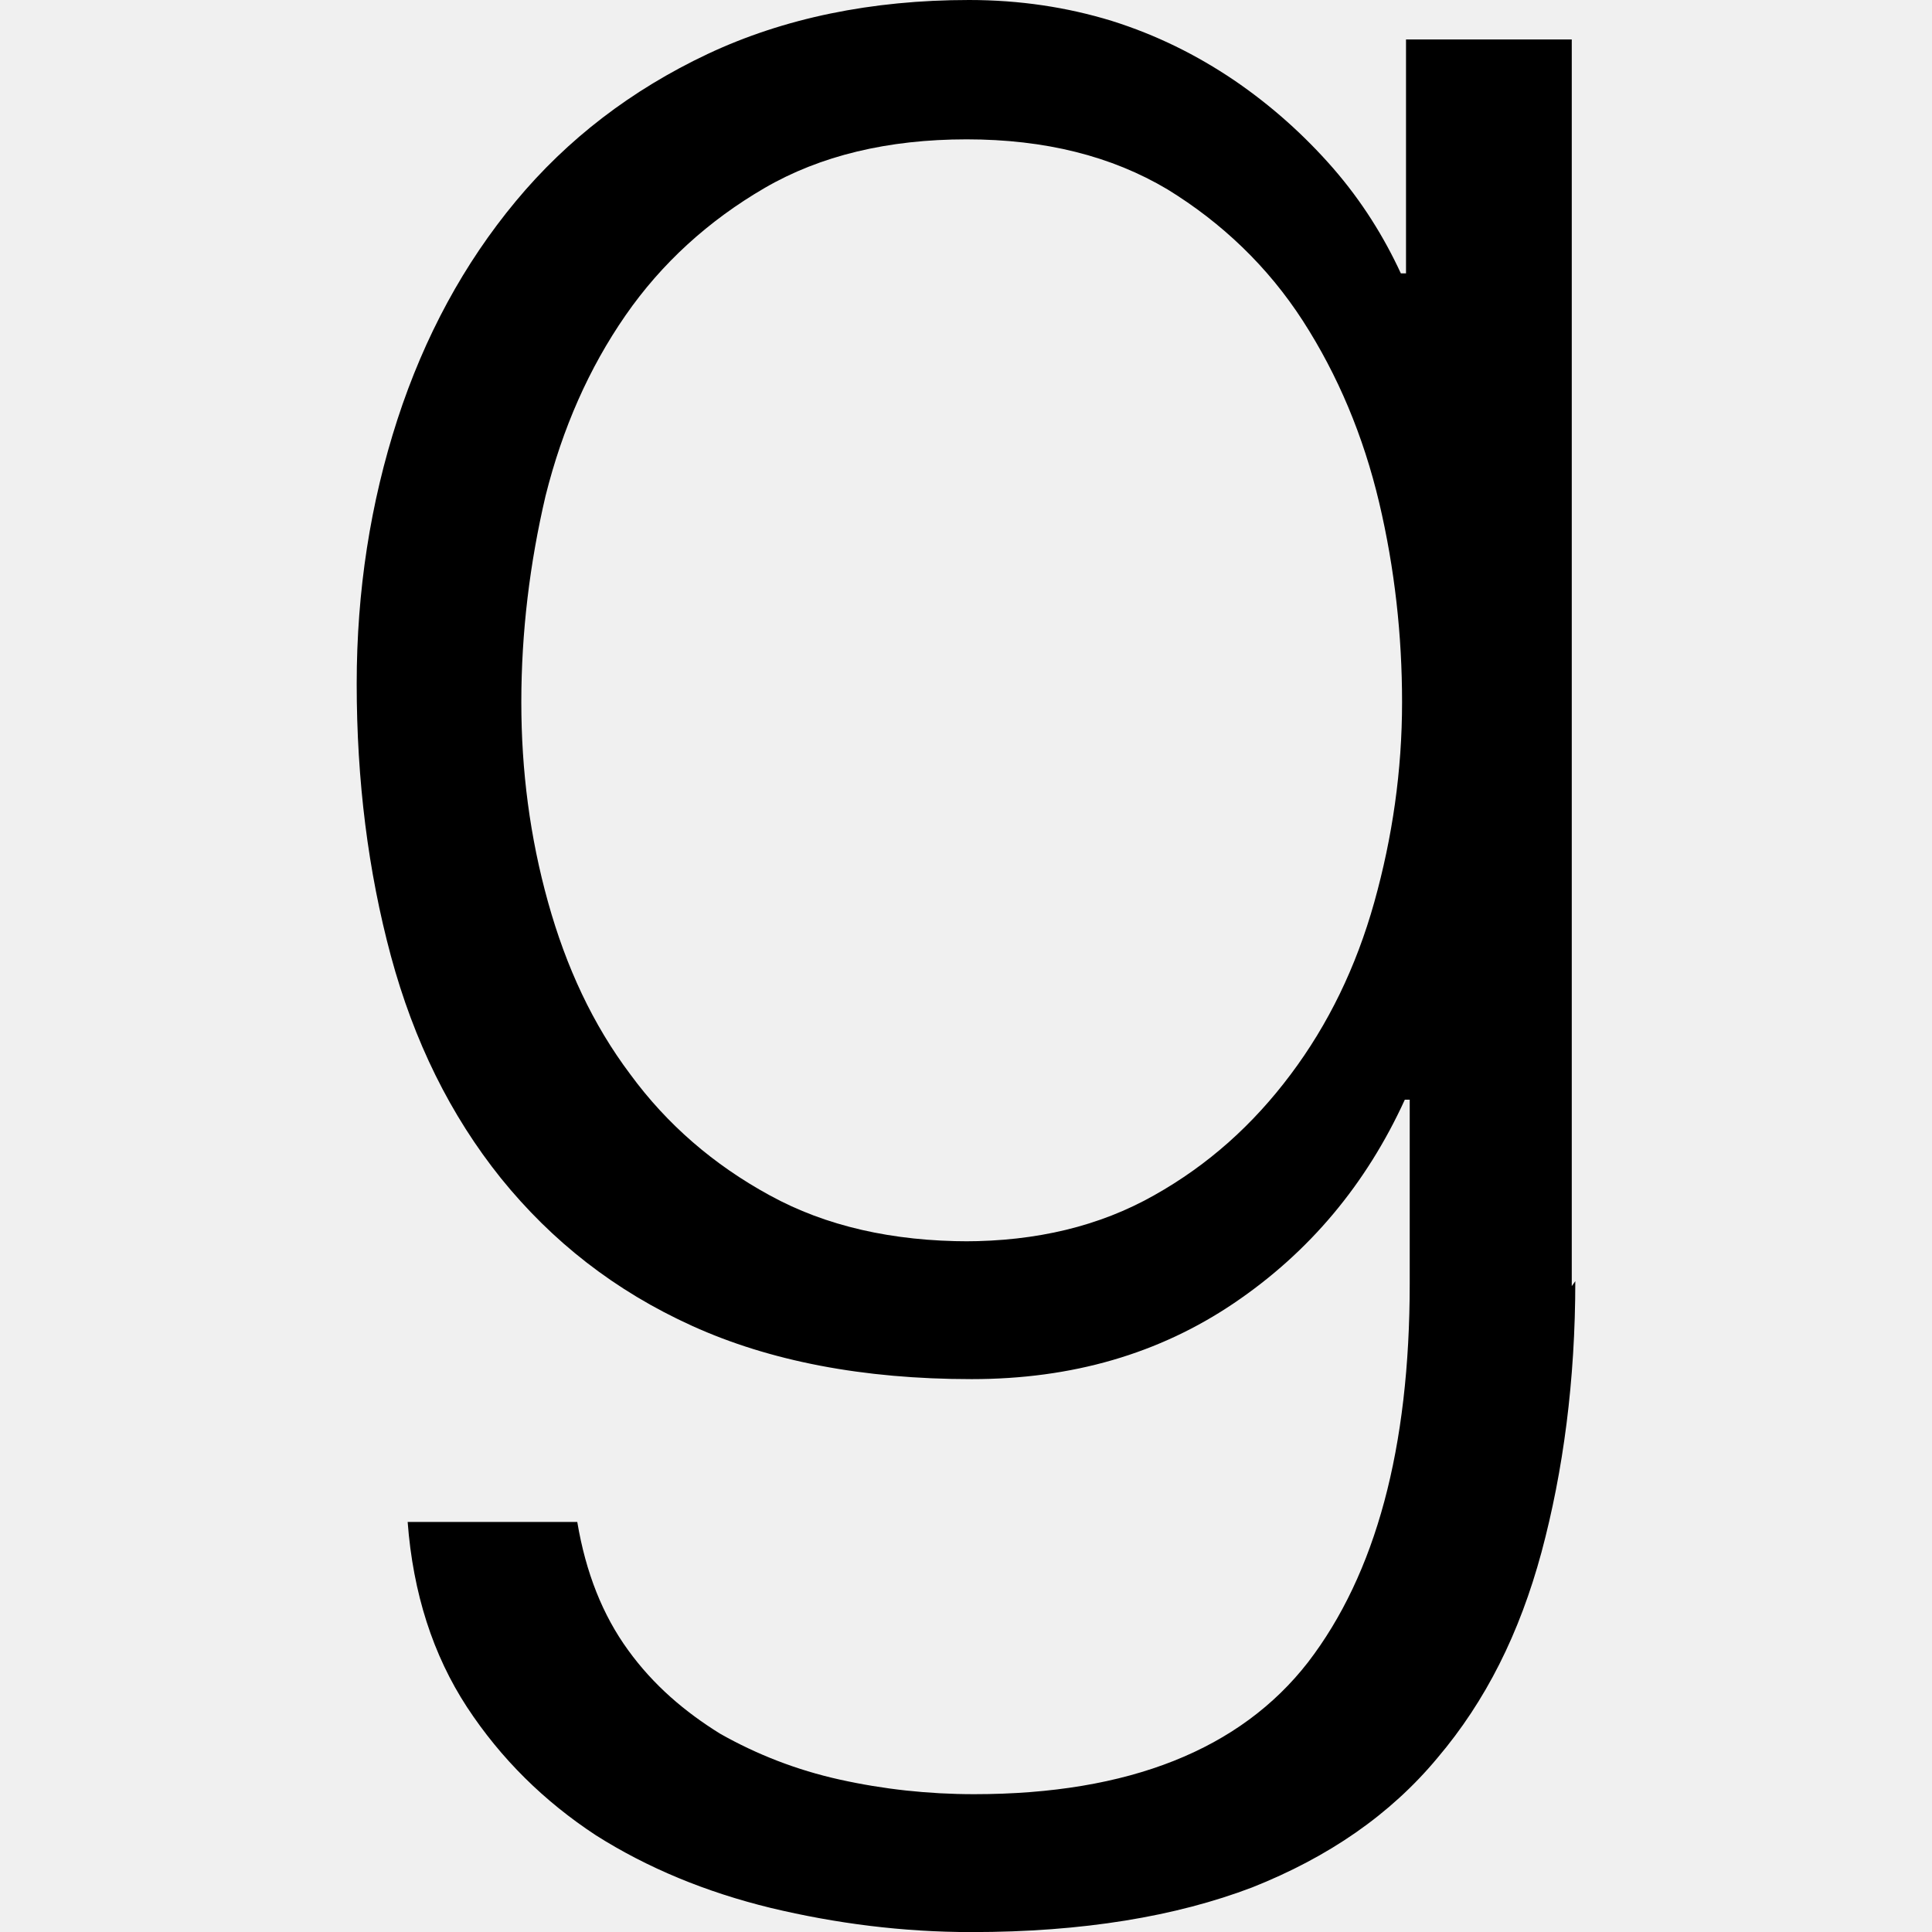
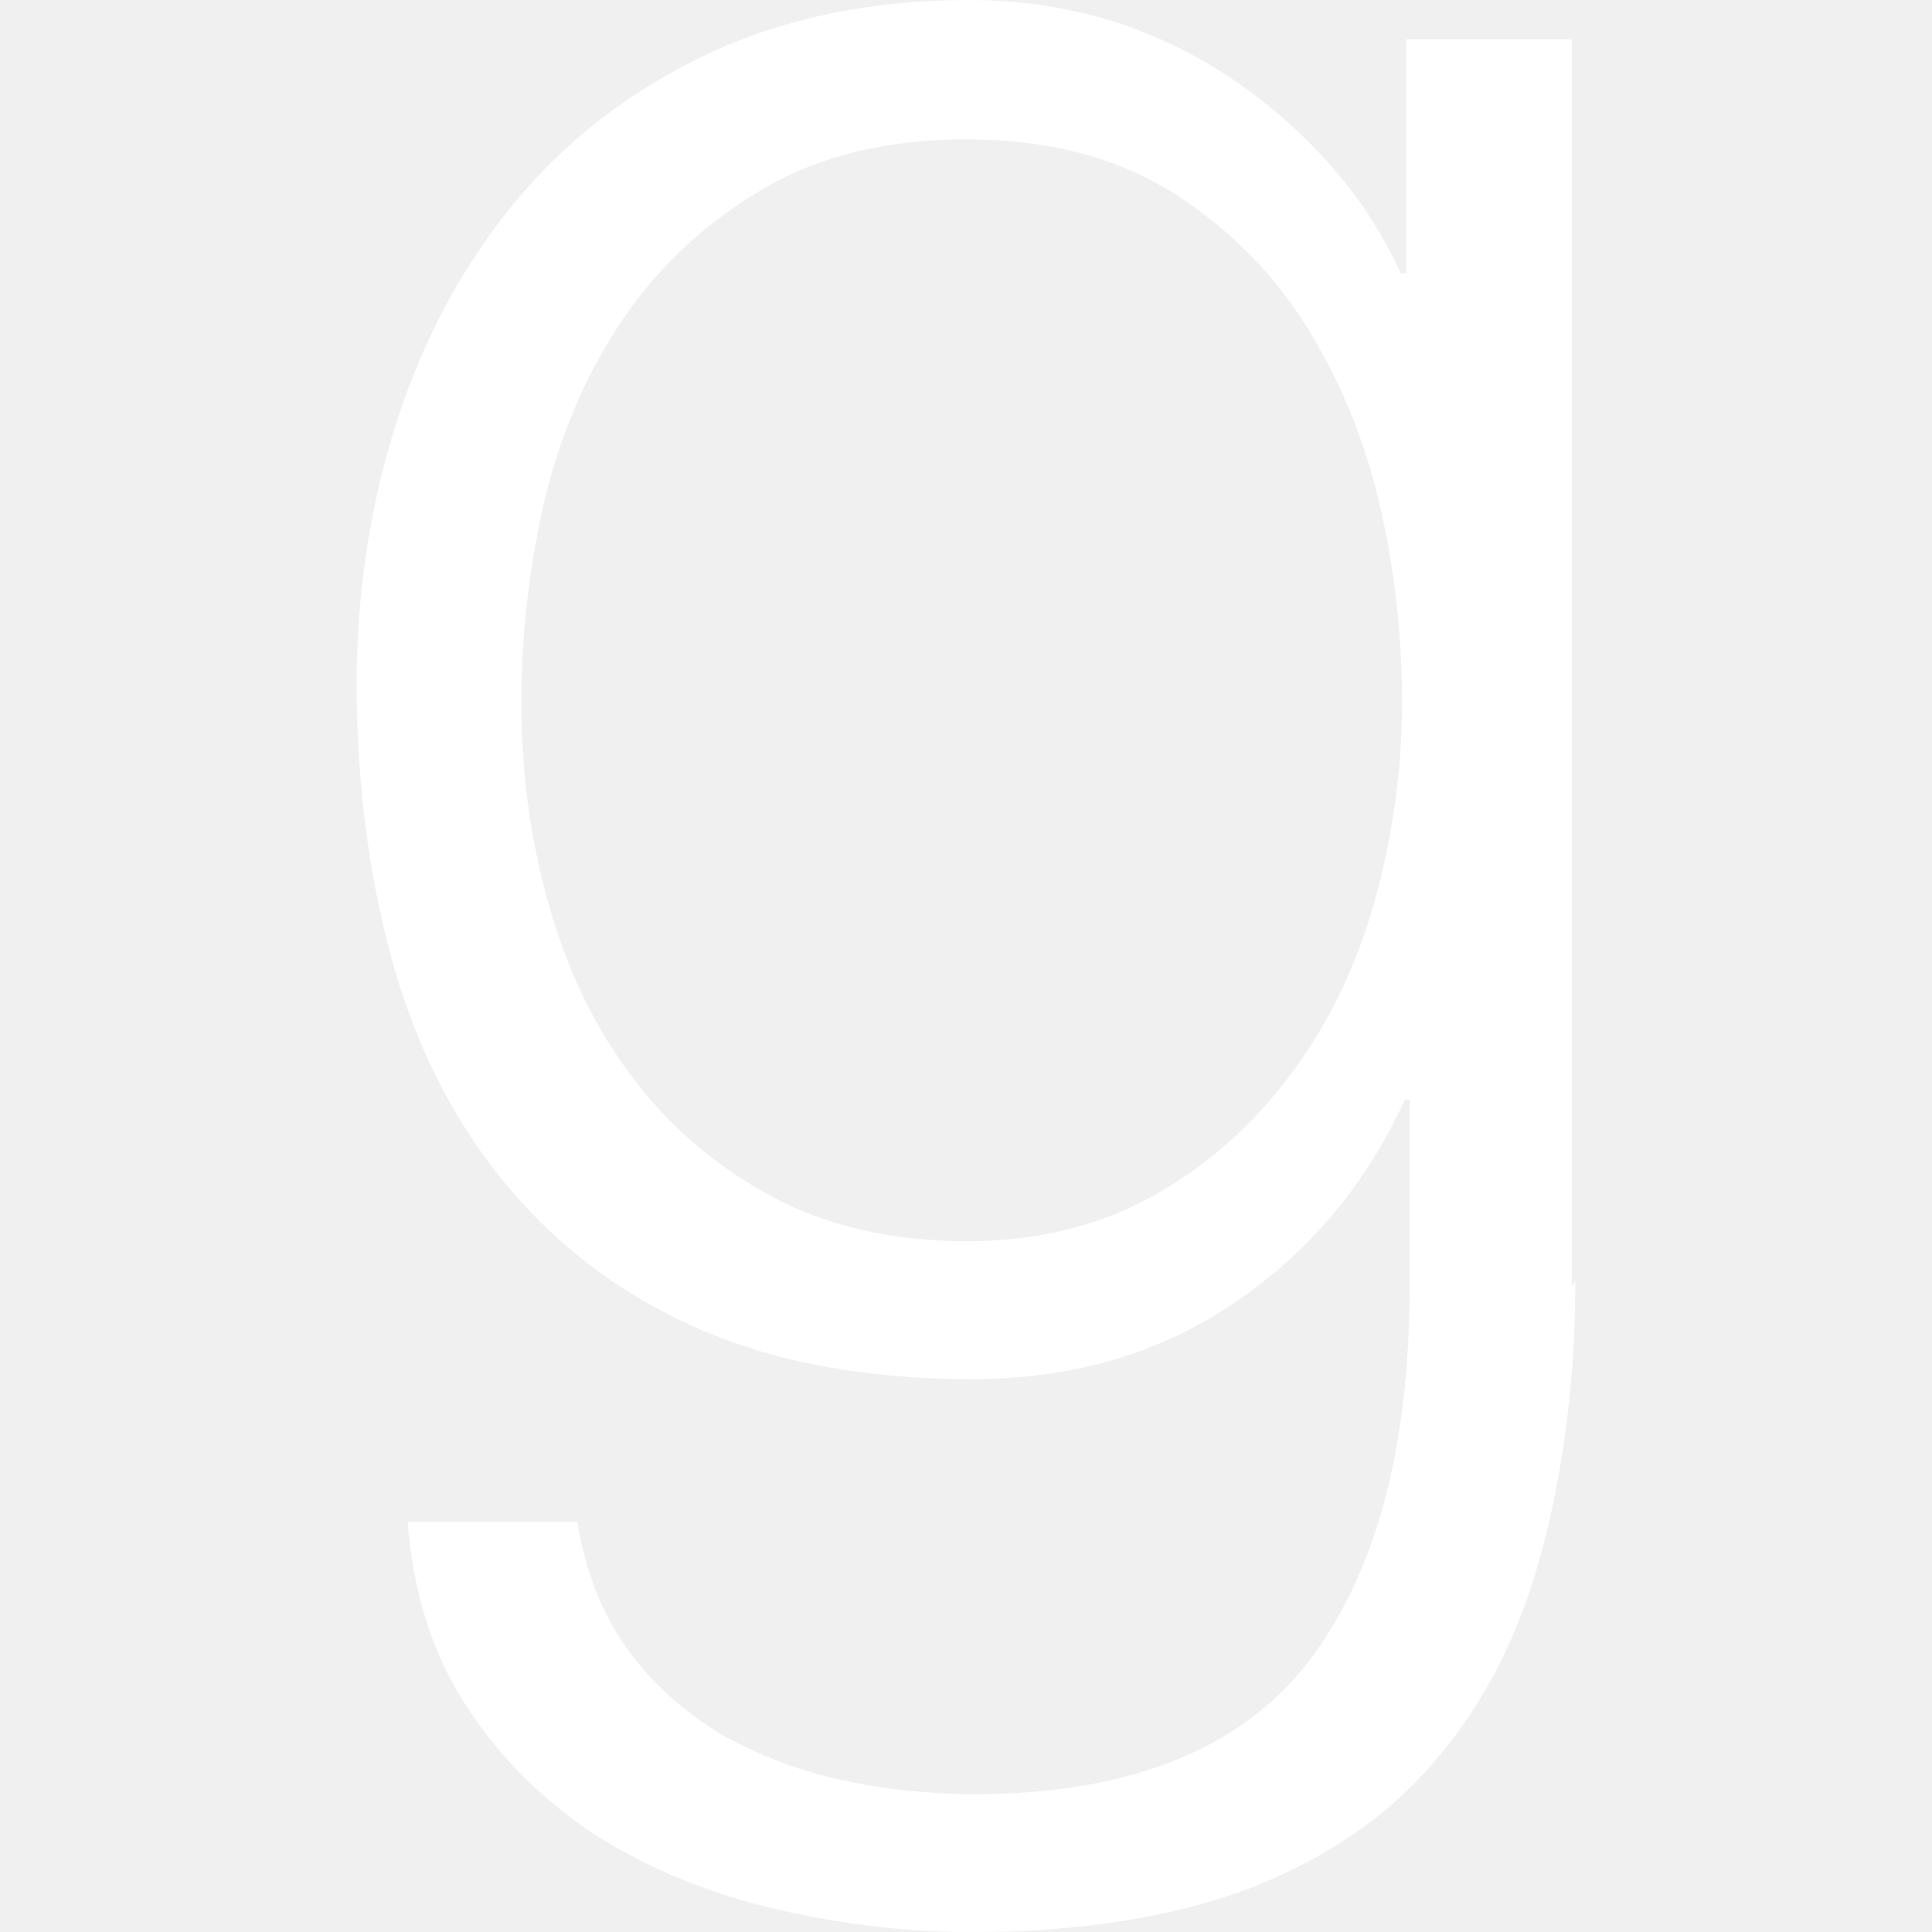
<svg xmlns="http://www.w3.org/2000/svg" aria-labelledby="simpleicons-goodreads-icon" role="img" viewBox="0 0 24 24">
-   <path d="M19.525 15.977V.49h-2.059v2.906h-.064c-.211-.455-.481-.891-.842-1.307-.36-.412-.767-.777-1.232-1.094-.466-.314-.962-.561-1.519-.736C13.256.09 12.669 0 12.038 0c-1.21 0-2.3.225-3.246.67-.947.447-1.743 1.057-2.385 1.83-.642.773-1.133 1.676-1.47 2.711-.336 1.037-.506 2.129-.506 3.283 0 1.199.141 2.326.425 3.382.286 1.057.737 1.976 1.368 2.762.631.78 1.412 1.397 2.375 1.833.961.436 2.119.661 3.471.661 1.248 0 2.33-.315 3.262-.946s1.638-1.473 2.119-2.525h.061v2.284c0 2.044-.421 3.607-1.264 4.705-.84 1.081-2.224 1.638-4.146 1.638-.572 0-1.128-.061-1.669-.181-.542-.12-1.036-.315-1.487-.57-.437-.271-.827-.601-1.143-1.038-.316-.435-.526-.961-.632-1.593H5.064c.067.887.315 1.654.737 2.3.424.646.961 1.172 1.602 1.593.641.406 1.367.706 2.172.902.811.194 1.639.3 2.494.3 1.383 0 2.541-.195 3.486-.555.947-.376 1.714-.902 2.301-1.608.601-.708 1.021-1.549 1.293-2.556.27-1.007.42-2.134.42-3.367l-.044.062zm-7.484-.557c-.955 0-1.784-.189-2.479-.571-.697-.38-1.277-.882-1.732-1.503-.467-.621-.797-1.332-1.022-2.139s-.332-1.633-.332-2.484c0-.871.105-1.725.301-2.563.21-.84.54-1.587.992-2.24.451-.652 1.037-1.182 1.728-1.584s1.533-.605 2.51-.605 1.803.209 2.495.621c.676.415 1.247.959 1.683 1.634.436.677.751 1.429.947 2.255.195.826.285 1.656.285 2.482 0 .852-.12 1.678-.345 2.484-.226.807-.572 1.518-1.038 2.139-.465.621-1.021 1.123-1.698 1.503-.676.382-1.458.571-2.359.571h.064z" />
+   <style type="text/css">
+         .fill {
+             fill: #fff;
+         }
+     </style>
+   <path class="fill" d="M19.525 15.977V.49h-2.059v2.906h-.064c-.211-.455-.481-.891-.842-1.307-.36-.412-.767-.777-1.232-1.094-.466-.314-.962-.561-1.519-.736C13.256.09 12.669 0 12.038 0c-1.21 0-2.3.225-3.246.67-.947.447-1.743 1.057-2.385 1.83-.642.773-1.133 1.676-1.47 2.711-.336 1.037-.506 2.129-.506 3.283 0 1.199.141 2.326.425 3.382.286 1.057.737 1.976 1.368 2.762.631.78 1.412 1.397 2.375 1.833.961.436 2.119.661 3.471.661 1.248 0 2.33-.315 3.262-.946s1.638-1.473 2.119-2.525h.061v2.284c0 2.044-.421 3.607-1.264 4.705-.84 1.081-2.224 1.638-4.146 1.638-.572 0-1.128-.061-1.669-.181-.542-.12-1.036-.315-1.487-.57-.437-.271-.827-.601-1.143-1.038-.316-.435-.526-.961-.632-1.593H5.064c.067.887.315 1.654.737 2.3.424.646.961 1.172 1.602 1.593.641.406 1.367.706 2.172.902.811.194 1.639.3 2.494.3 1.383 0 2.541-.195 3.486-.555.947-.376 1.714-.902 2.301-1.608.601-.708 1.021-1.549 1.293-2.556.27-1.007.42-2.134.42-3.367l-.044.062zm-7.484-.557c-.955 0-1.784-.189-2.479-.571-.697-.38-1.277-.882-1.732-1.503-.467-.621-.797-1.332-1.022-2.139s-.332-1.633-.332-2.484c0-.871.105-1.725.301-2.563.21-.84.54-1.587.992-2.24.451-.652 1.037-1.182 1.728-1.584s1.533-.605 2.51-.605 1.803.209 2.495.621c.676.415 1.247.959 1.683 1.634.436.677.751 1.429.947 2.255.195.826.285 1.656.285 2.482 0 .852-.12 1.678-.345 2.484-.226.807-.572 1.518-1.038 2.139-.465.621-1.021 1.123-1.698 1.503-.676.382-1.458.571-2.359.571h.064z" />
</svg>
